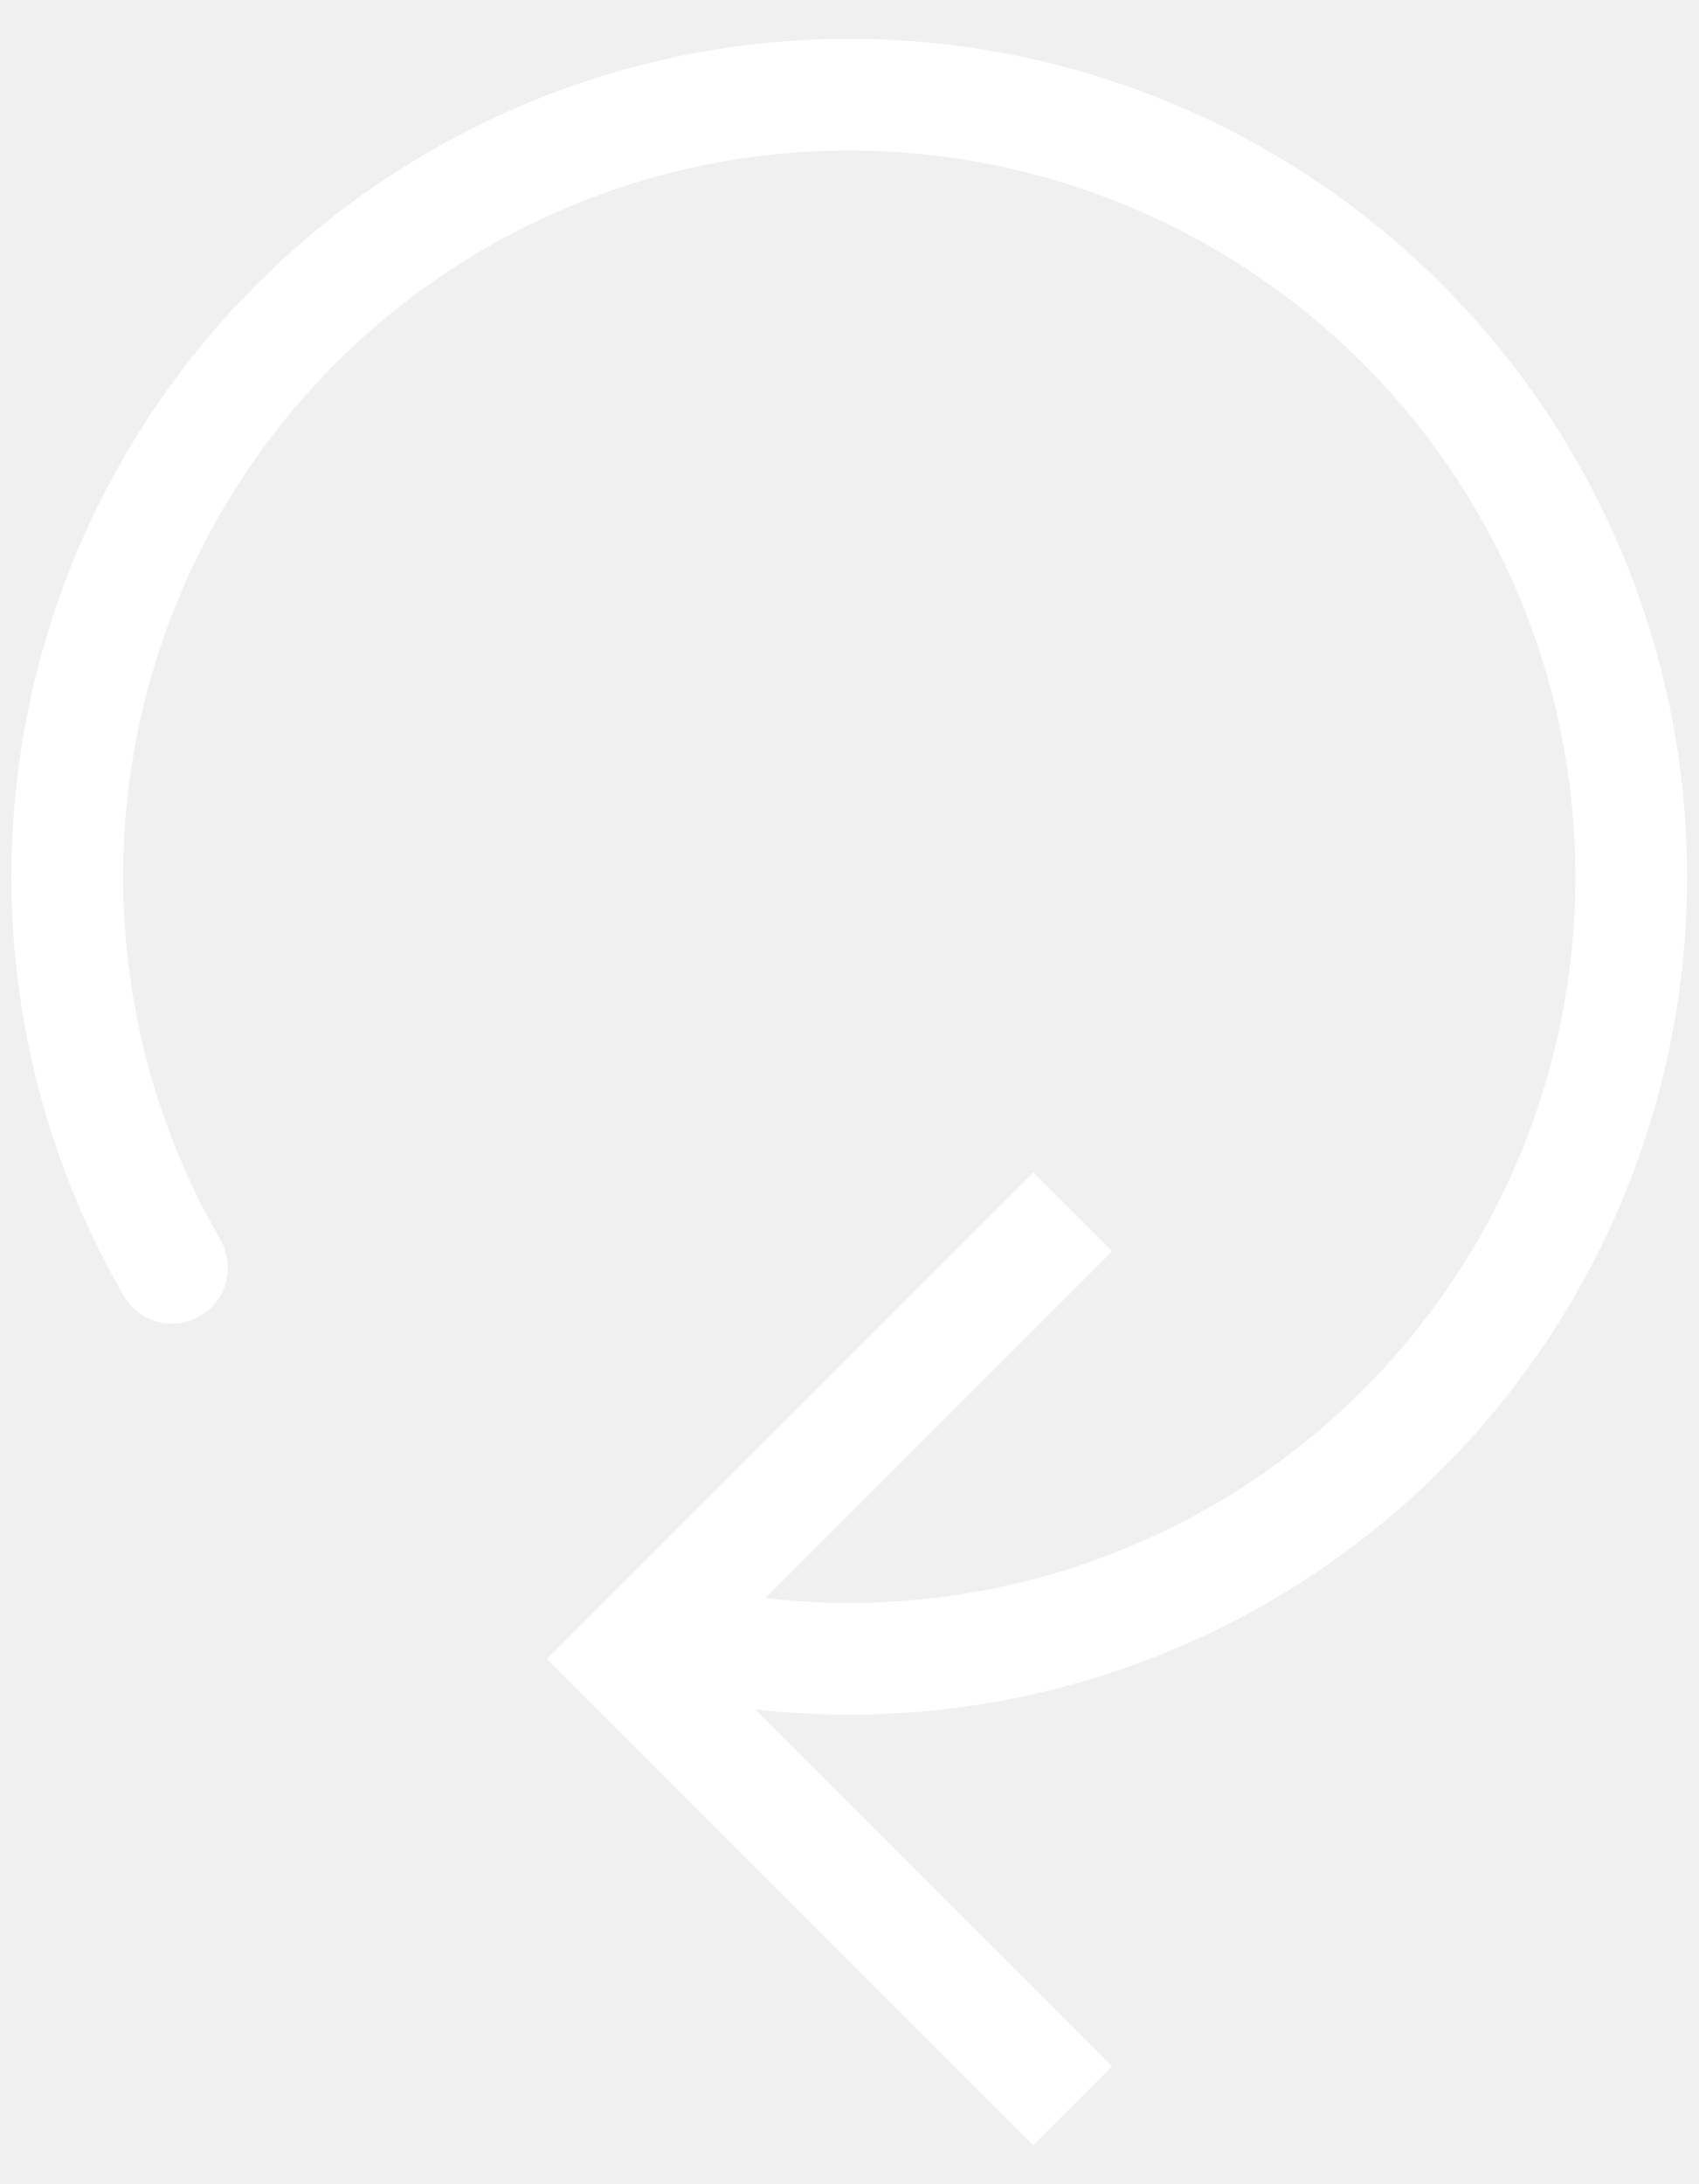
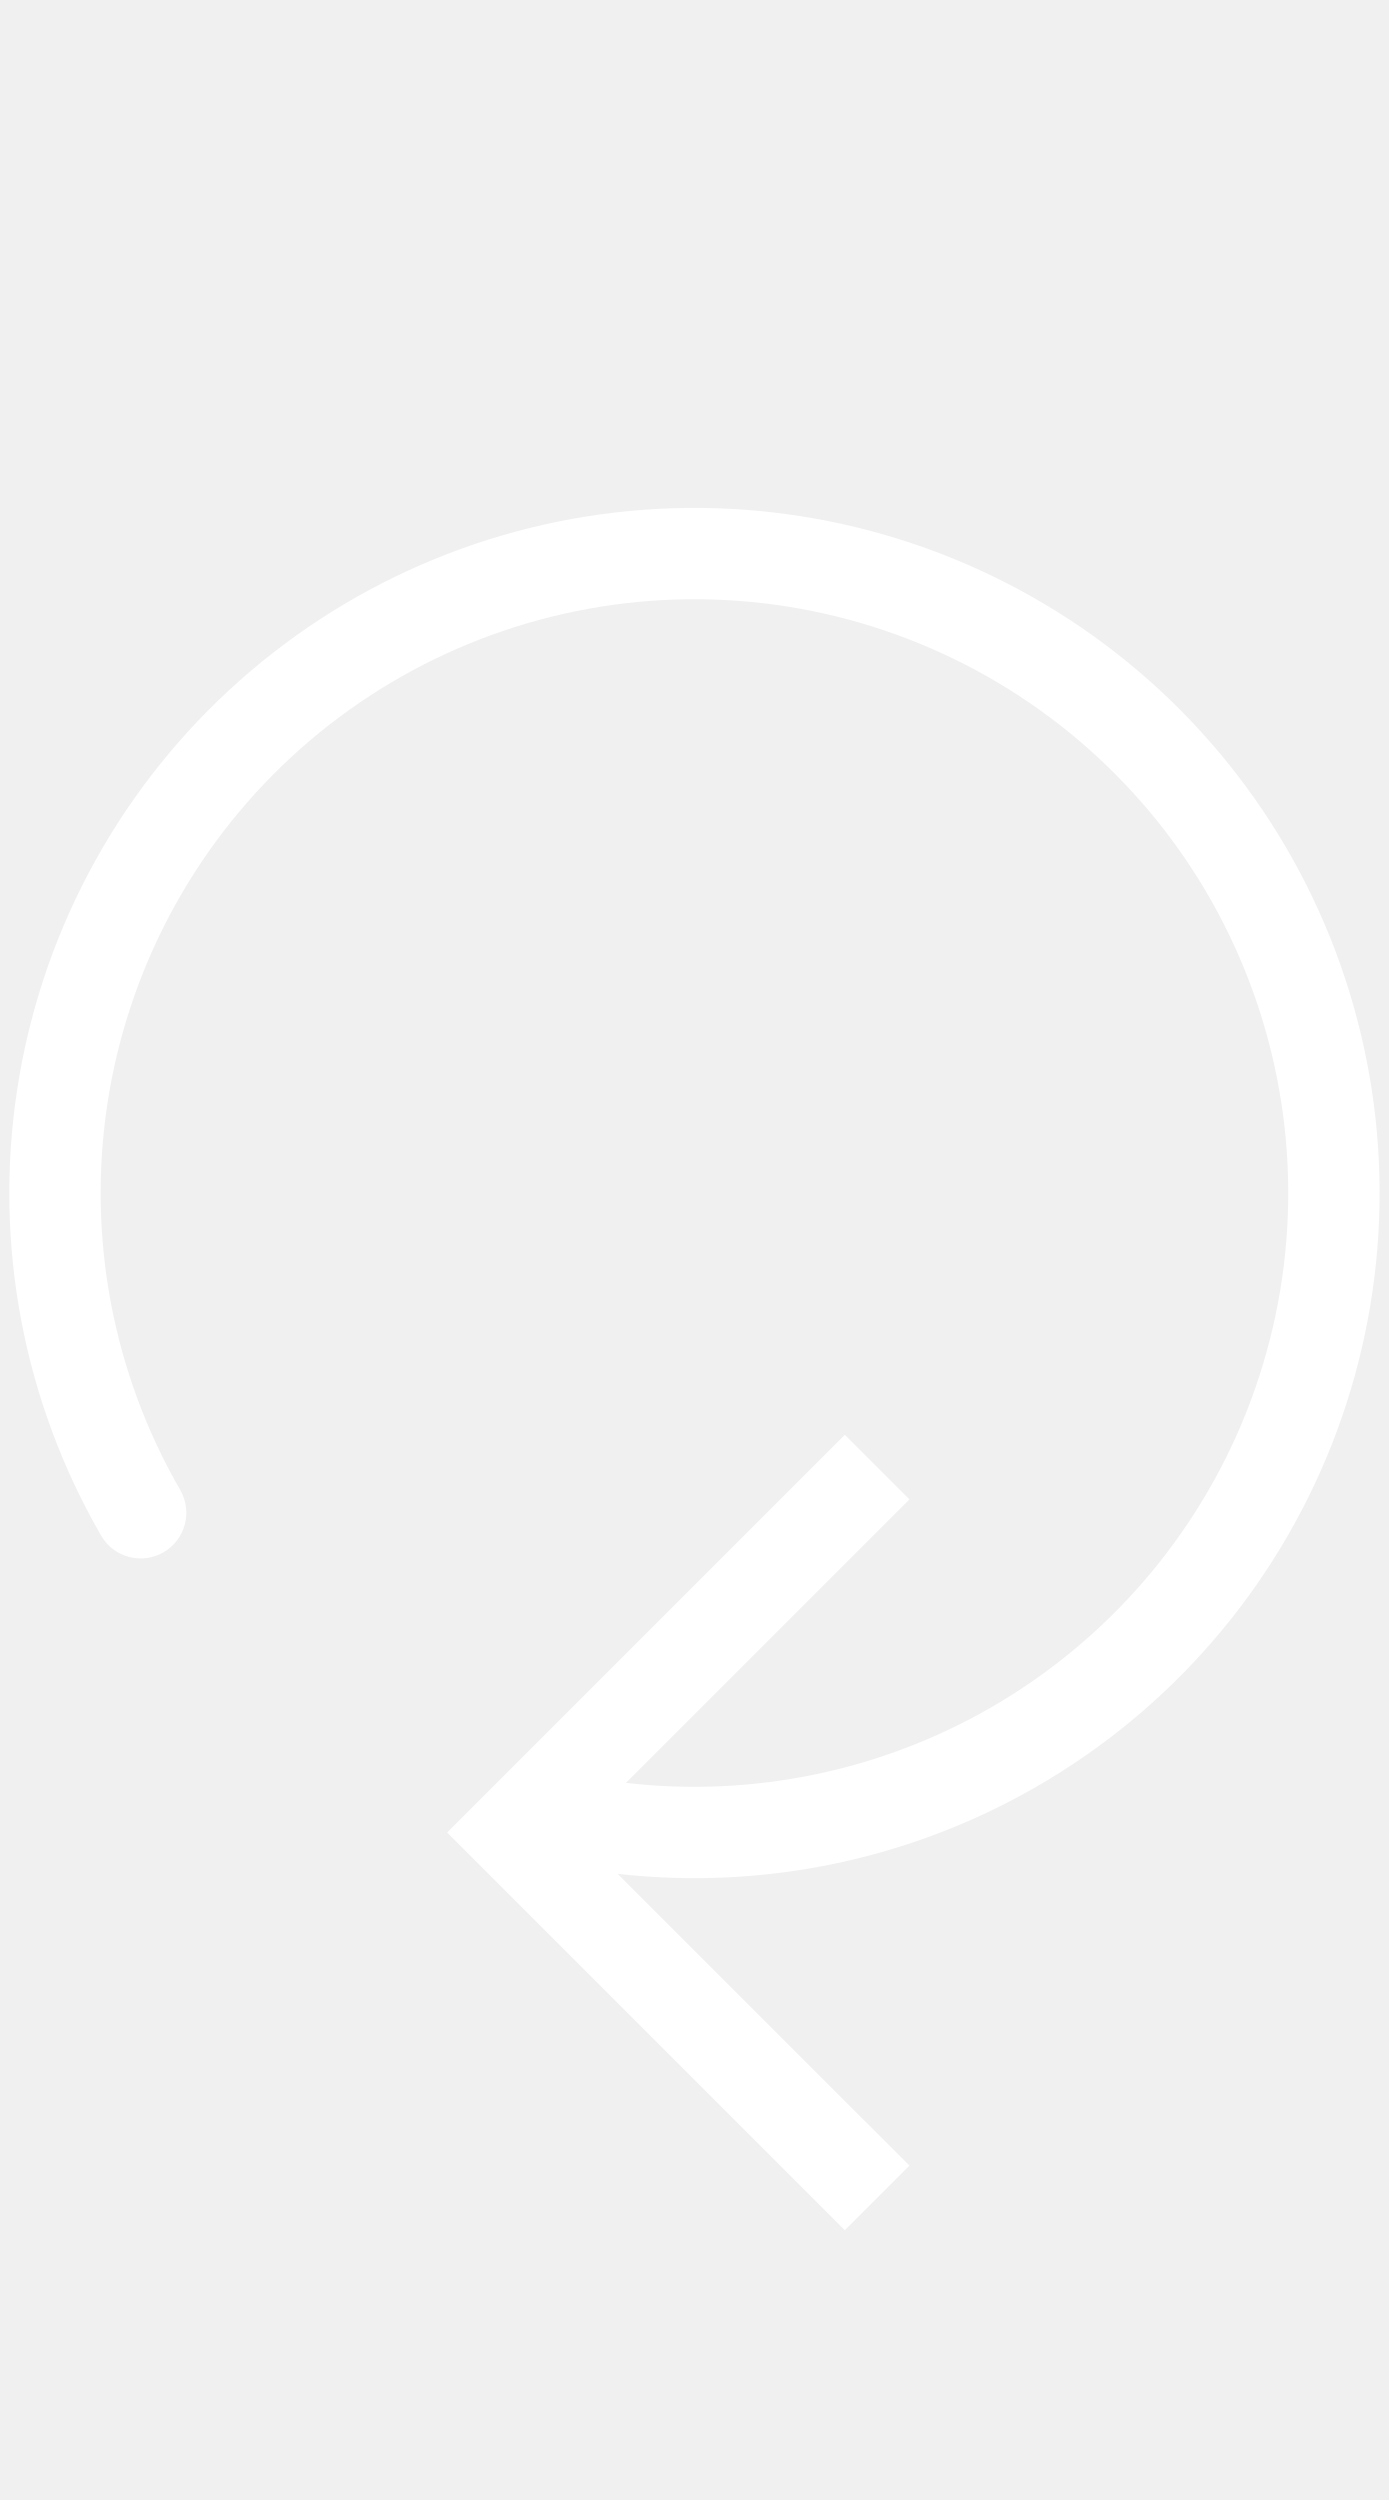
- <svg xmlns="http://www.w3.org/2000/svg" width="35" height="45" viewBox="0 0 35 45" fill="none">
+ <svg xmlns="http://www.w3.org/2000/svg" width="25" height="45" viewBox="0 -3 35 45" fill="none">
  <path fill-rule="evenodd" clip-rule="evenodd" d="M16.217 0.847C20.119 0.556 24.003 1.599 27.234 3.804C30.465 6.01 32.852 9.248 34.002 12.987C35.153 16.726 34.999 20.745 33.567 24.386C32.134 28.026 29.508 31.073 26.118 33.025C22.92 34.868 19.221 35.634 15.565 35.221L22.918 42.573L21.29 44.201L12.081 34.993L11.268 34.179L12.081 33.365L21.29 24.157L22.918 25.785L15.774 32.928C18.959 33.298 22.183 32.635 24.969 31.031C27.907 29.338 30.183 26.698 31.425 23.543C32.666 20.388 32.799 16.905 31.802 13.664C30.805 10.423 28.737 7.617 25.936 5.706C23.136 3.794 19.769 2.89 16.388 3.142C13.007 3.394 9.811 4.787 7.325 7.092C4.839 9.398 3.21 12.479 2.704 15.832C2.198 19.185 2.846 22.61 4.541 25.546C4.859 26.097 4.67 26.801 4.12 27.119C3.569 27.436 2.865 27.248 2.548 26.697C0.591 23.309 -0.156 19.357 0.428 15.489C1.011 11.62 2.891 8.065 5.76 5.404C8.629 2.744 12.316 1.137 16.217 0.847Z" fill="white" />
</svg>
